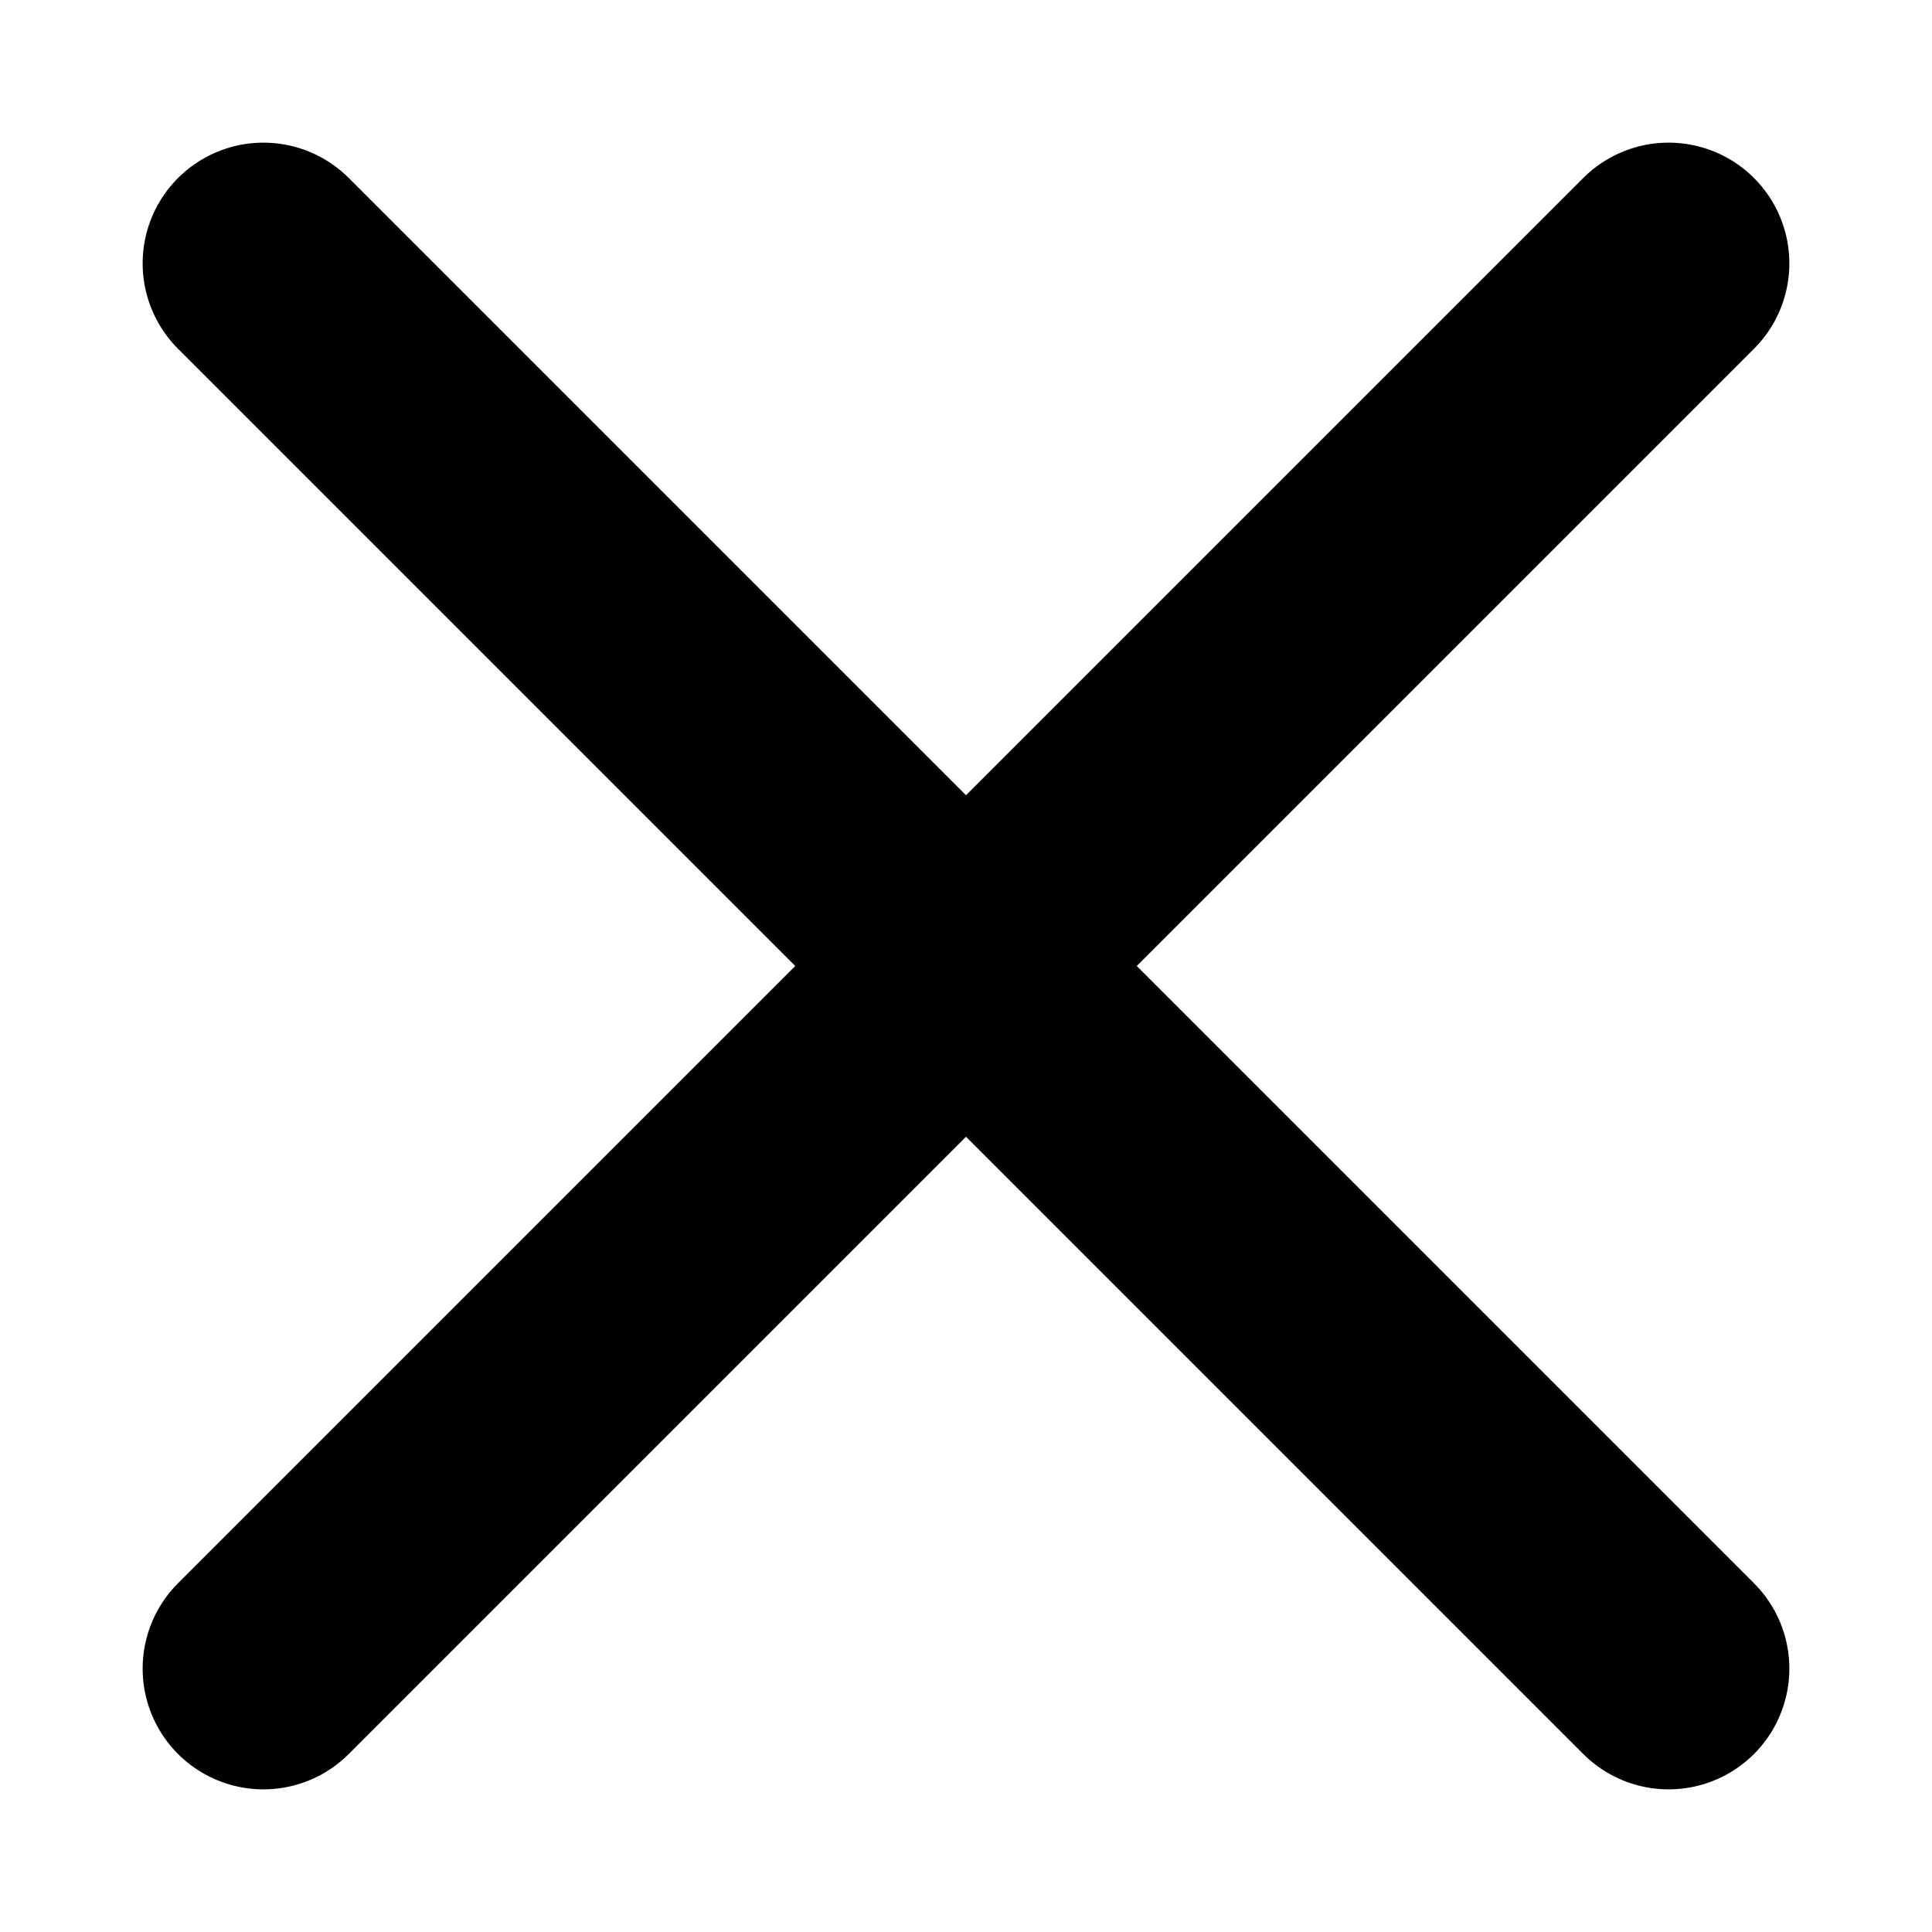
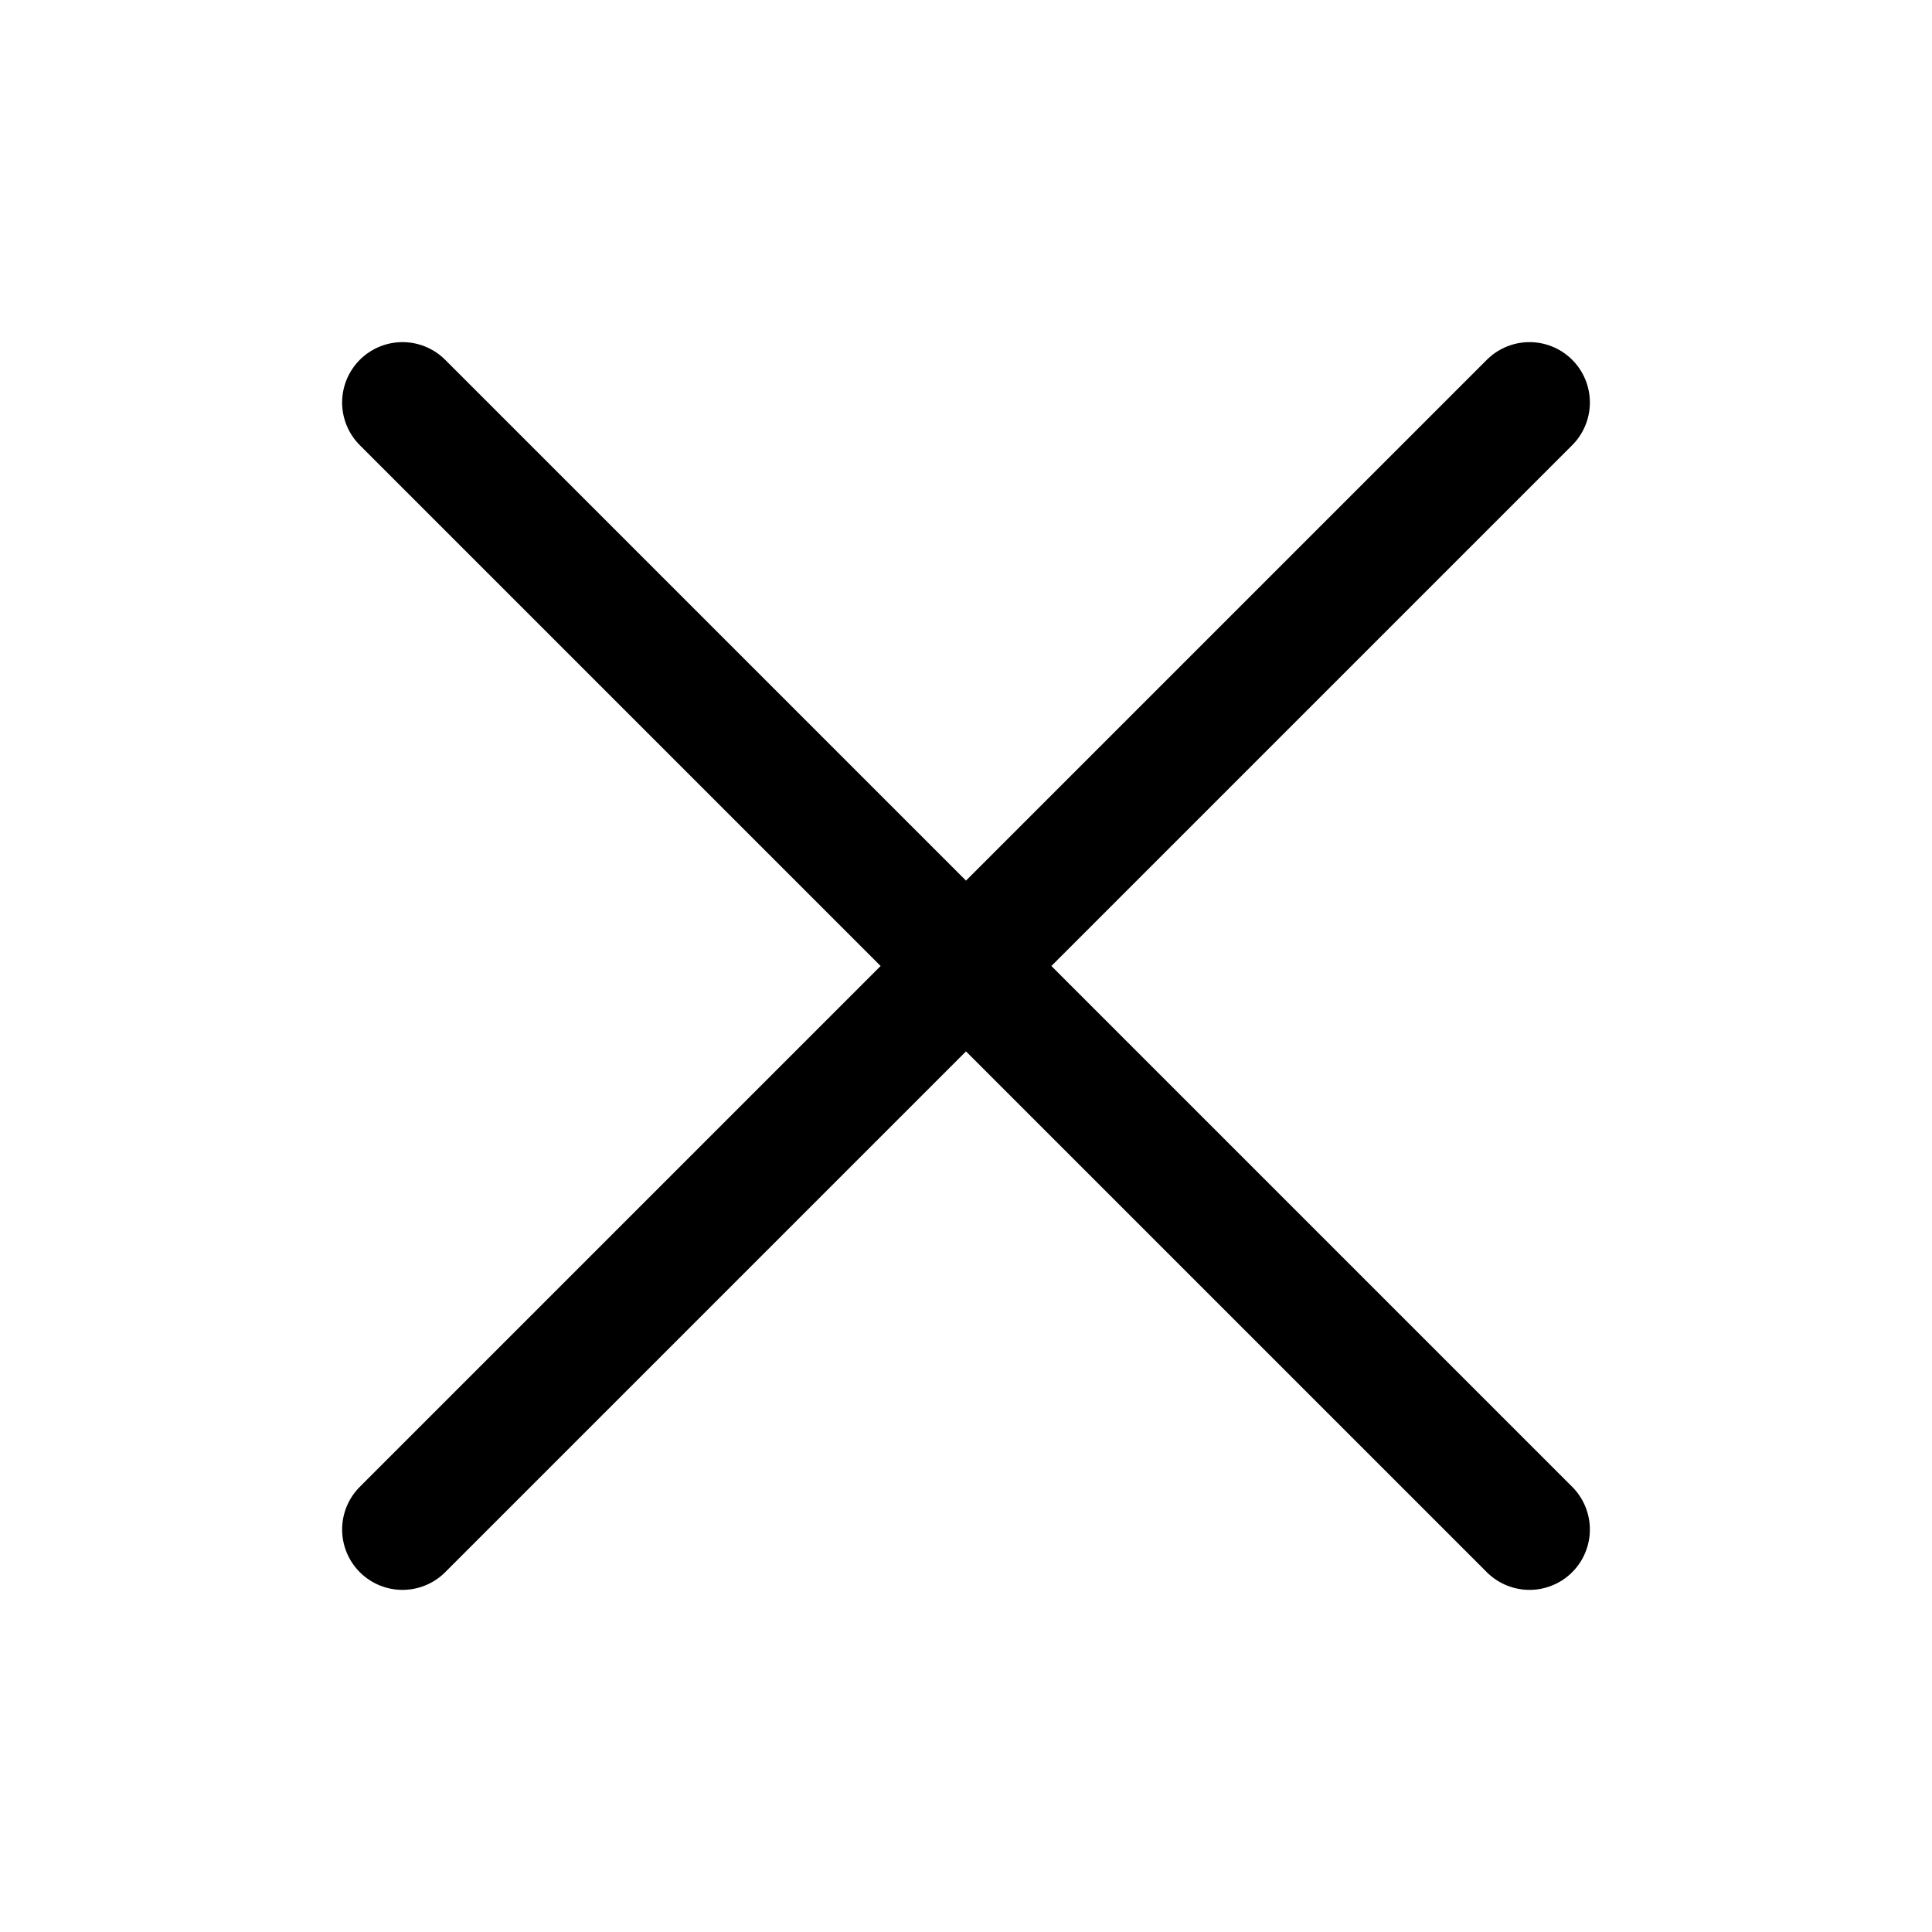
- <svg xmlns="http://www.w3.org/2000/svg" width="12" height="12" viewBox="0 0 12 12" fill="none">
-   <path d="M10.364 1.636L6 6L10.364 10.364" stroke="black" stroke-width="1.5" stroke-linecap="round" />
-   <path d="M1.636 10.364L6 6L1.636 1.636" stroke="black" stroke-width="1.5" stroke-linecap="round" />
+ <svg xmlns="http://www.w3.org/2000/svg" width="24" height="24" viewBox="0 0 24 24" fill="none">
+   <path d="M5 5L19 19M5 19L19 5" stroke="black" stroke-width="1.5" stroke-linecap="round" stroke-linejoin="round" />
</svg>
